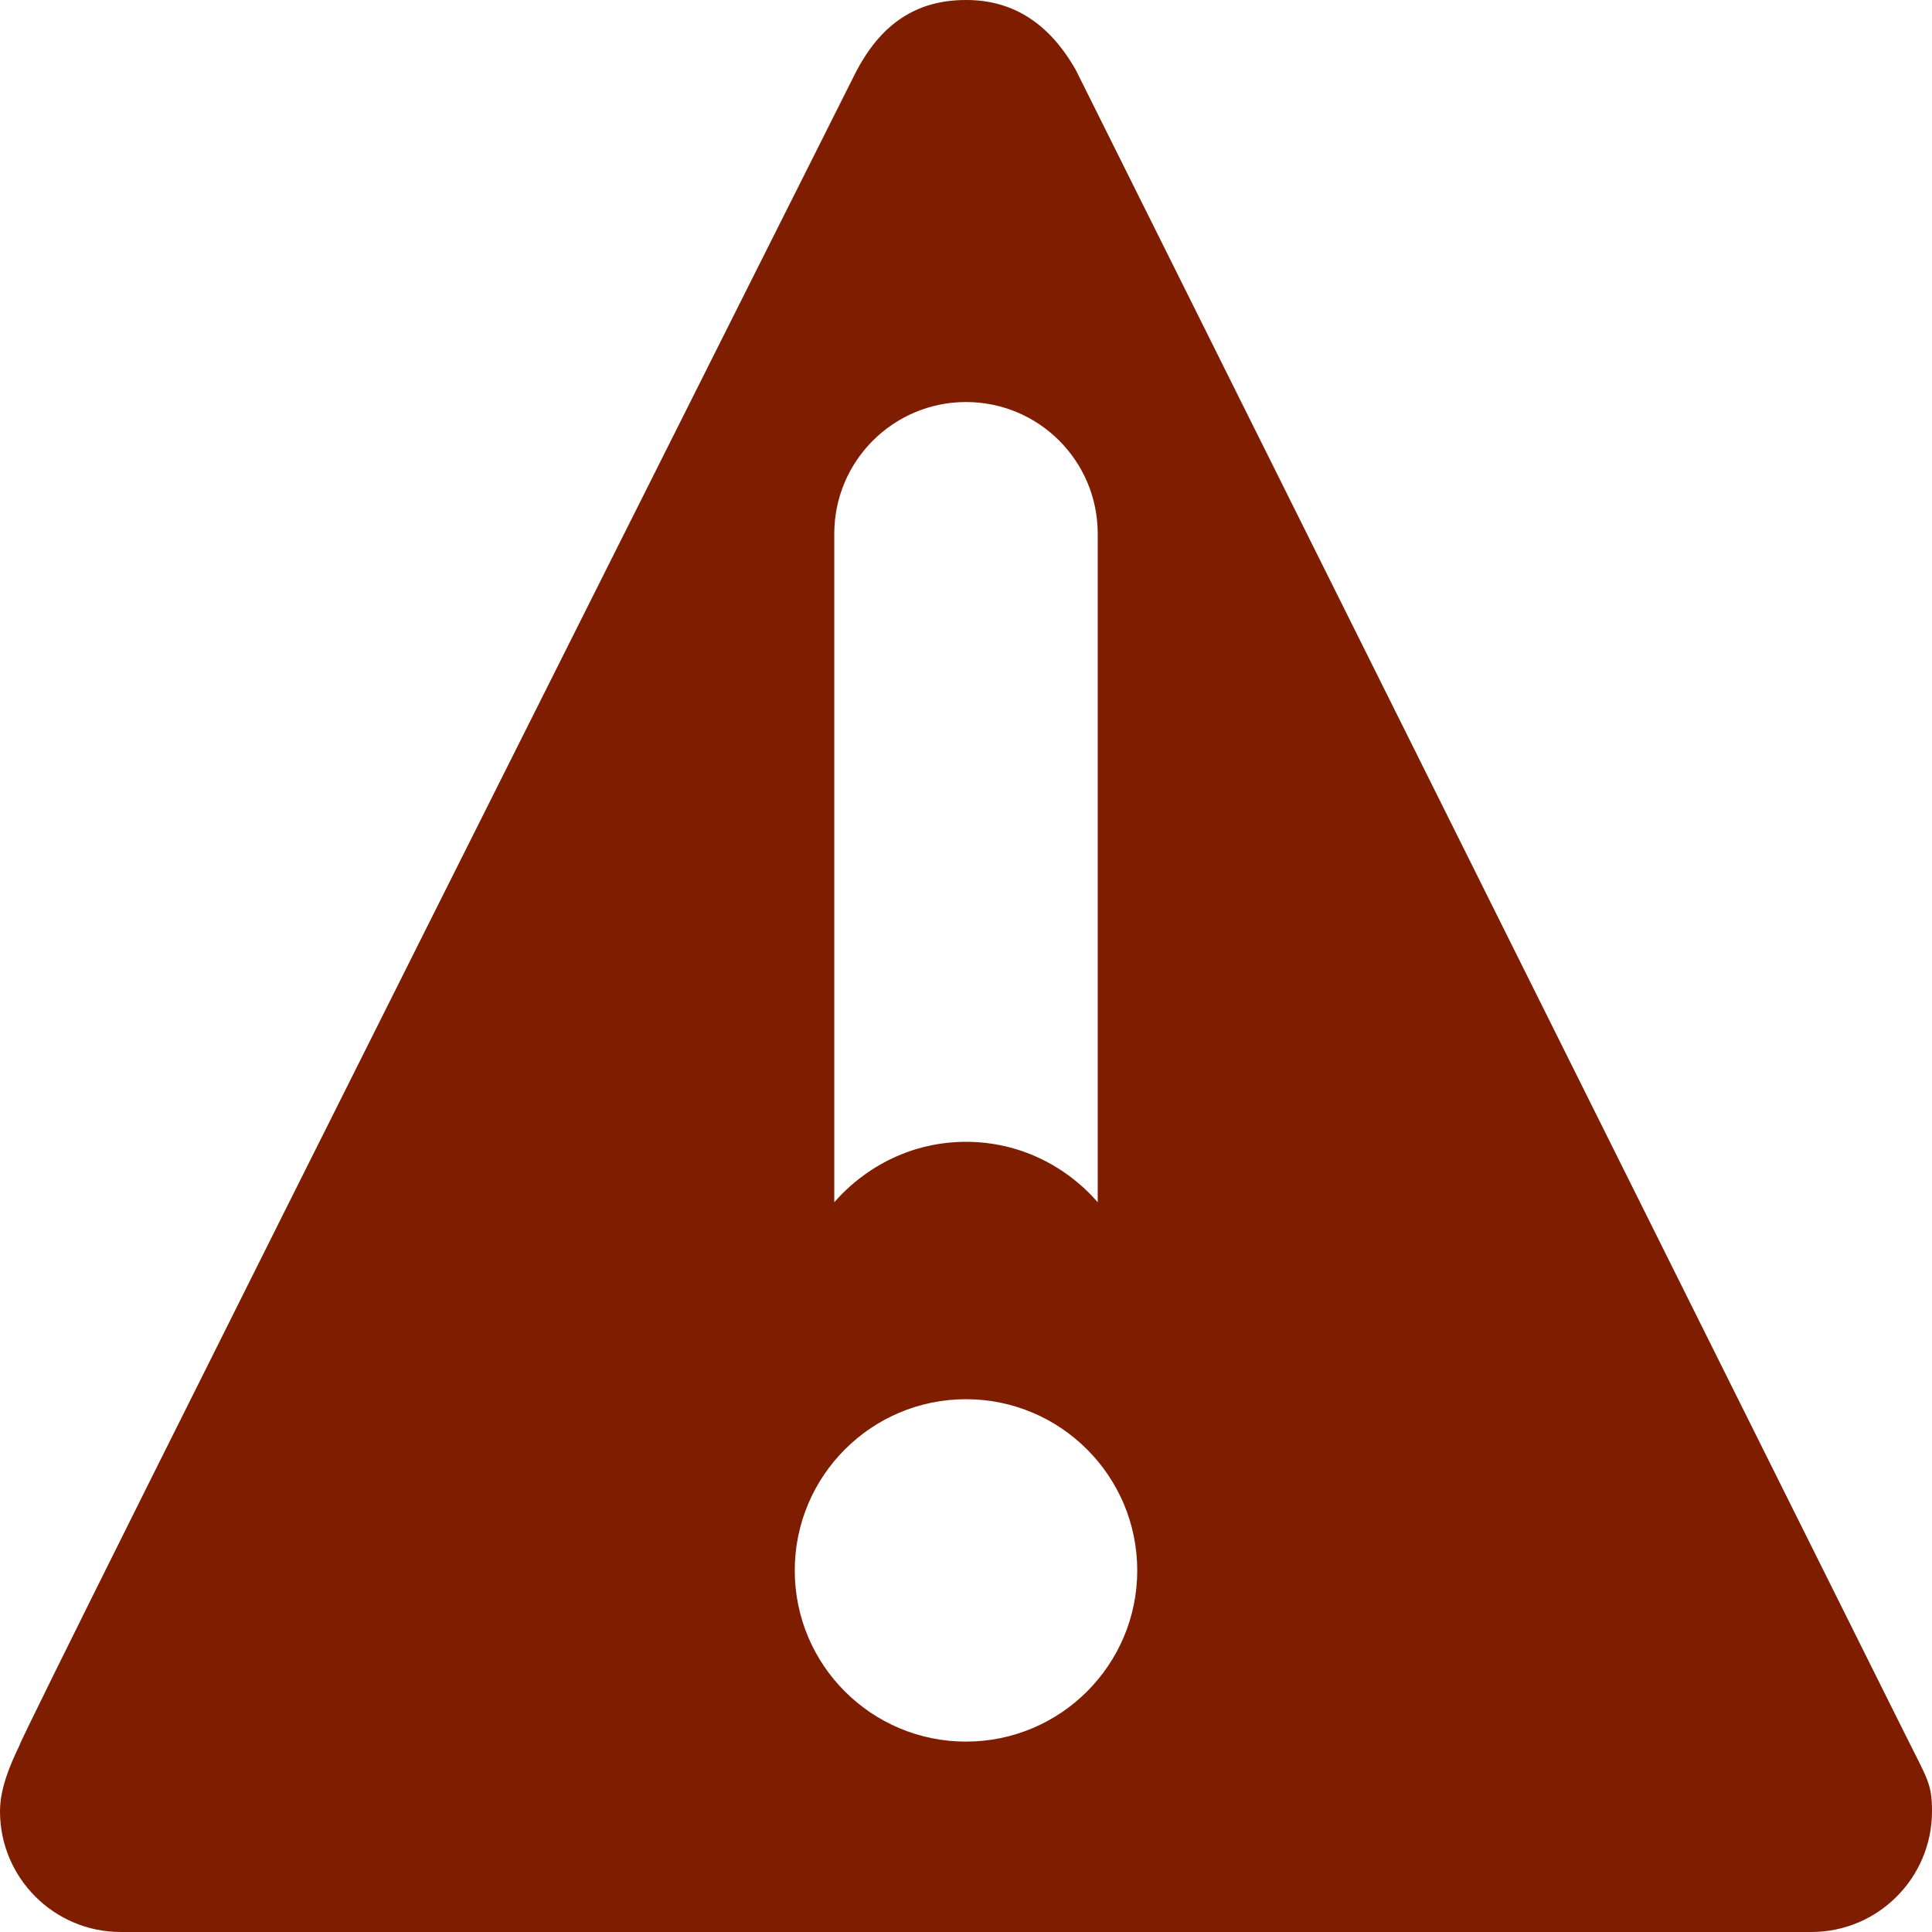
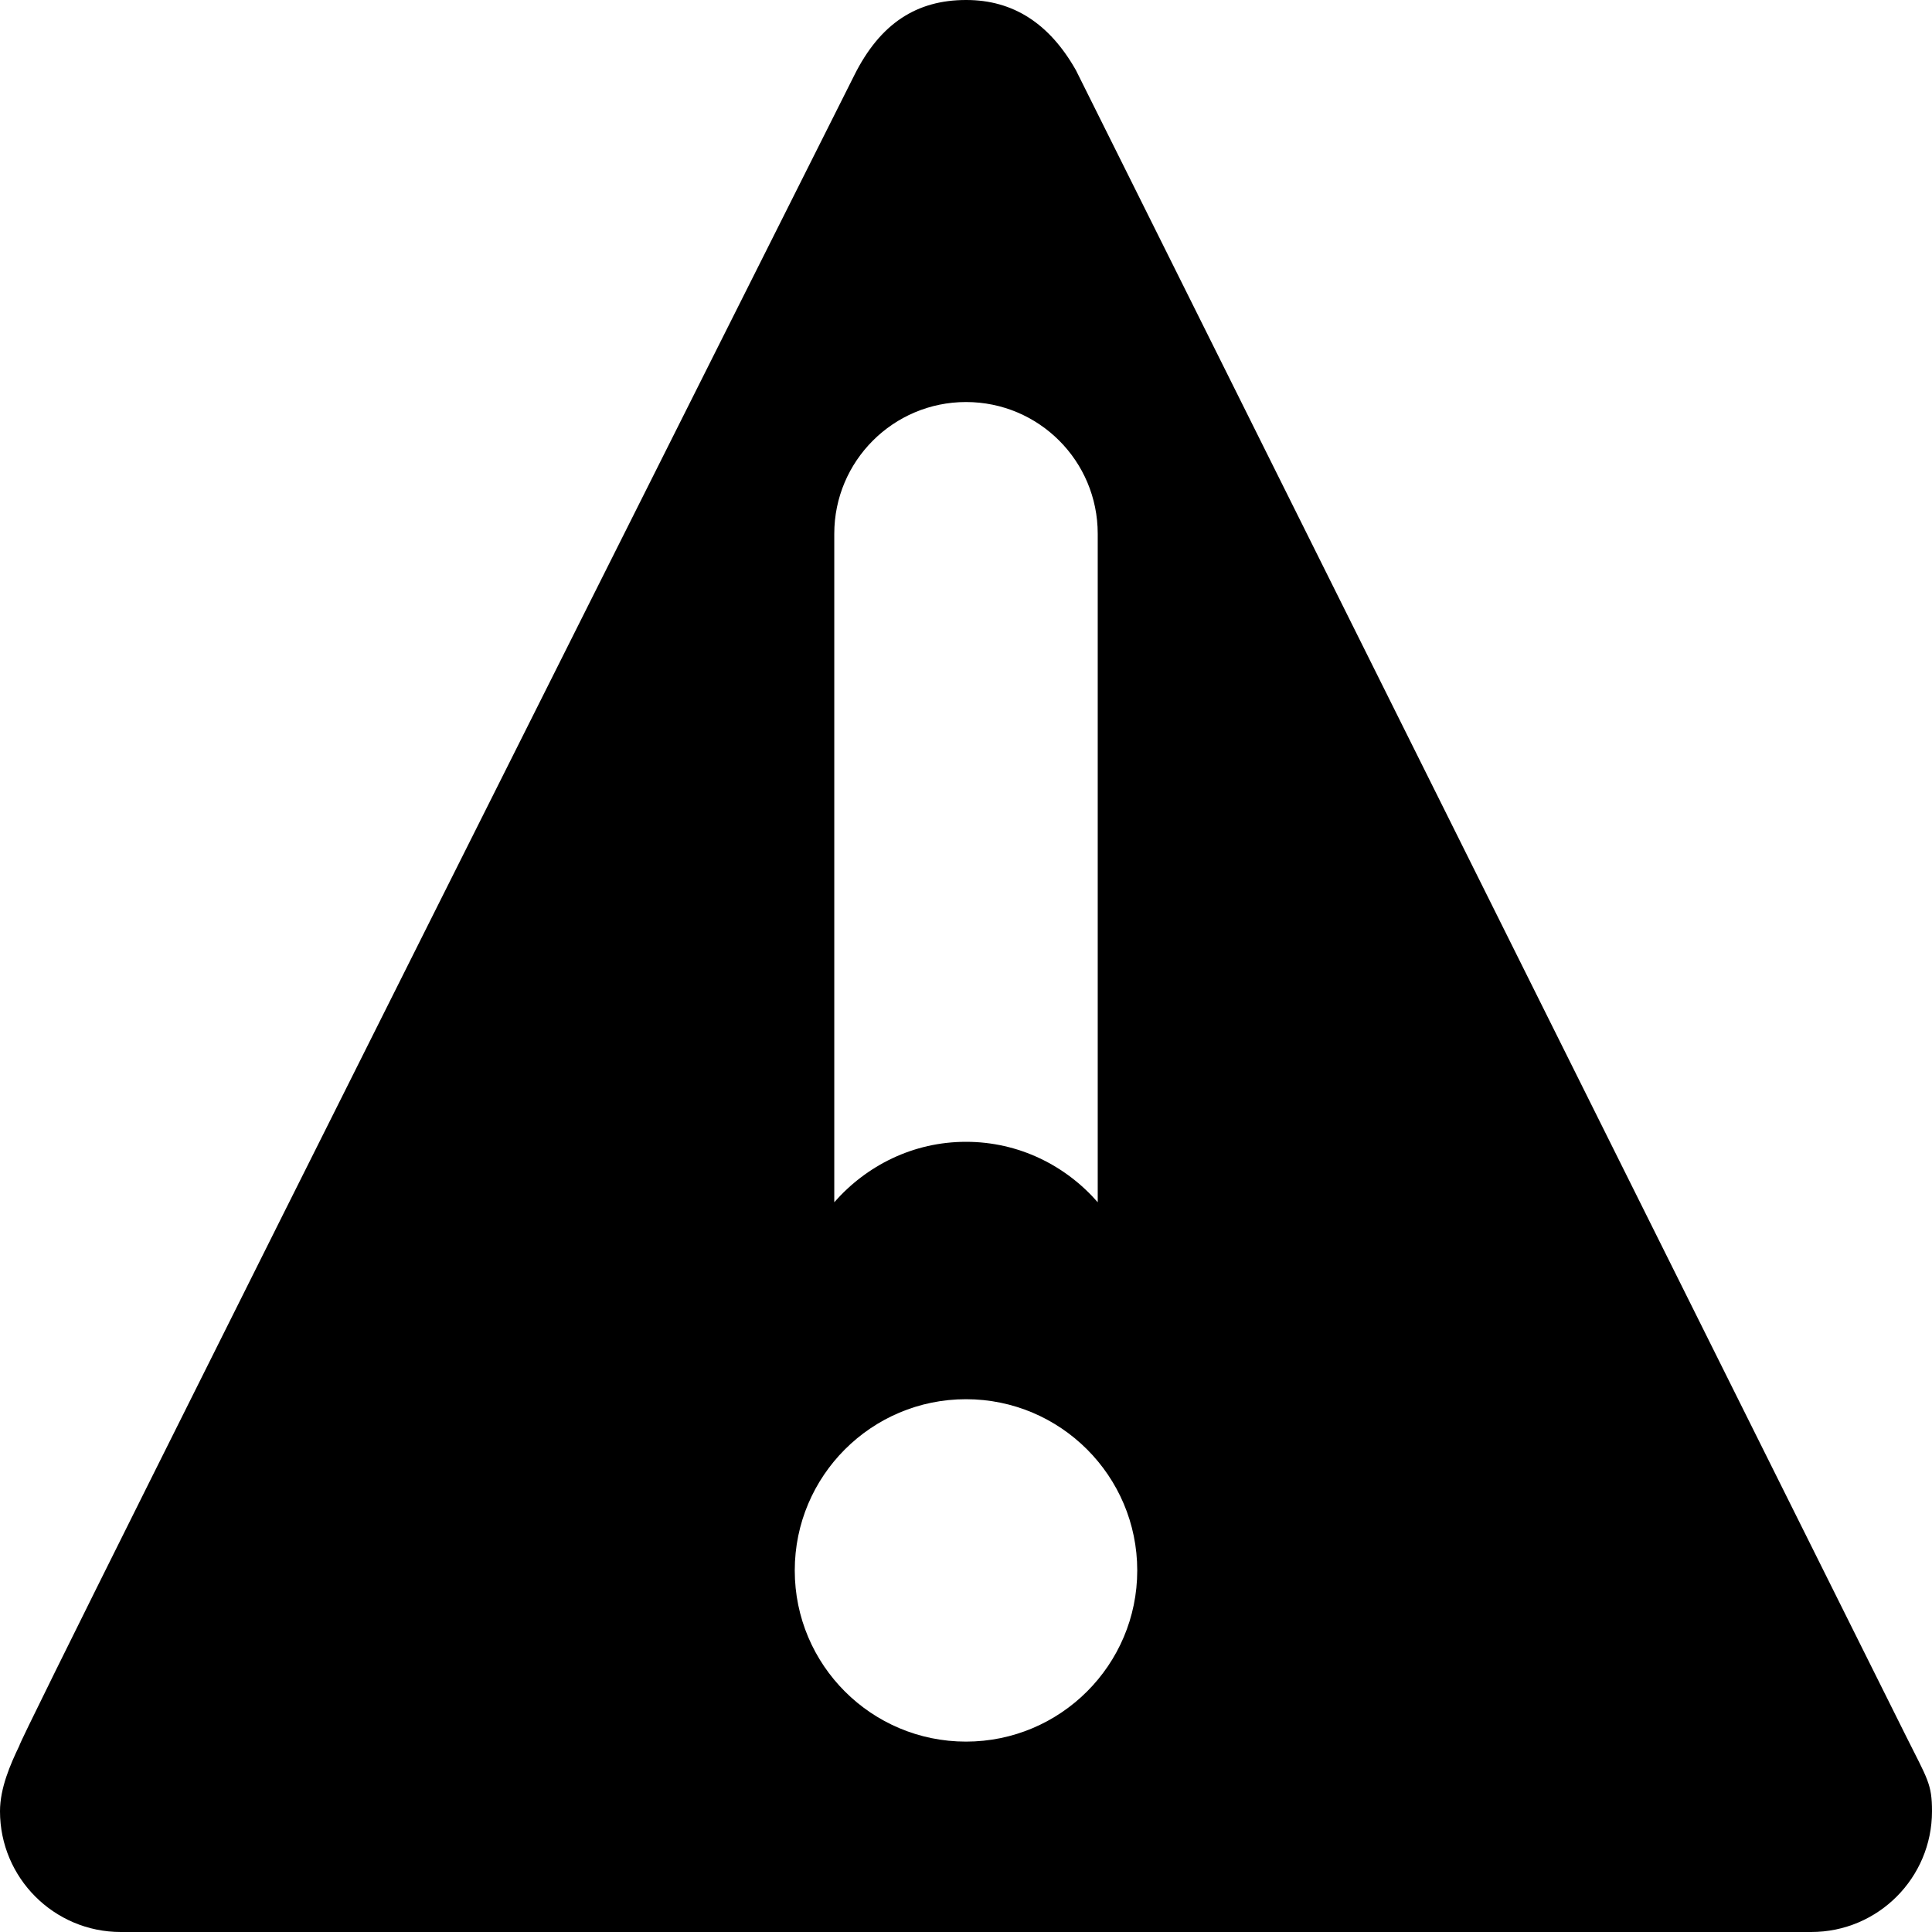
<svg xmlns="http://www.w3.org/2000/svg" version="1.1" id="Calque_1" x="0px" y="0px" width="22px" height="22px" viewBox="0 22 22 22" style="enable-background:new 0 22 22 22;" xml:space="preserve">
-   <path style="fill:#7F1D00;" d="M21.705,41.771L12.252,22.8C11.951,22.268,11.537,21.999,11,22c-0.56,0-0.977,0.265-1.273,0.859  c0,0-9.515,18.942-9.507,19.02C0.119,42.089,0,42.36,0,42.625C0,43.384,0.616,44,1.375,44h19.25C21.385,44,22,43.384,22,42.625  C22,42.315,21.95,42.261,21.705,41.771z M11,26.578c0.83,0,1.5,0.671,1.5,1.5v7.612c-0.366-0.419-0.899-0.688-1.5-0.688  c-0.601,0-1.133,0.27-1.5,0.688v-7.612C9.5,27.25,10.172,26.578,11,26.578z M11,41.832c-1.077,0-1.95-0.872-1.95-1.949  c0-1.076,0.873-1.95,1.95-1.95c1.076,0,1.95,0.874,1.95,1.95C12.95,40.959,12.076,41.832,11,41.832z" />
+   <defs id="defs7" />
+   <path style="fill:#000000" d="M21.705,41.771L12.252,22.8C11.951,22.268,11.537,21.999,11,22c-0.56,0-0.977,0.265-1.273,0.859  c0,0-9.515,18.942-9.507,19.02C0.119,42.089,0,42.36,0,42.625C0,43.384,0.616,44,1.375,44h19.25C21.385,44,22,43.384,22,42.625  C22,42.315,21.95,42.261,21.705,41.771z M11,26.578c0.83,0,1.5,0.671,1.5,1.5v7.612c-0.366-0.419-0.899-0.688-1.5-0.688  c-0.601,0-1.133,0.27-1.5,0.688v-7.612C9.5,27.25,10.172,26.578,11,26.578z M11,41.832c-1.077,0-1.95-0.872-1.95-1.949  c0-1.076,0.873-1.95,1.95-1.95c1.076,0,1.95,0.874,1.95,1.95C12.95,40.959,12.076,41.832,11,41.832z" id="path2" />
</svg>
